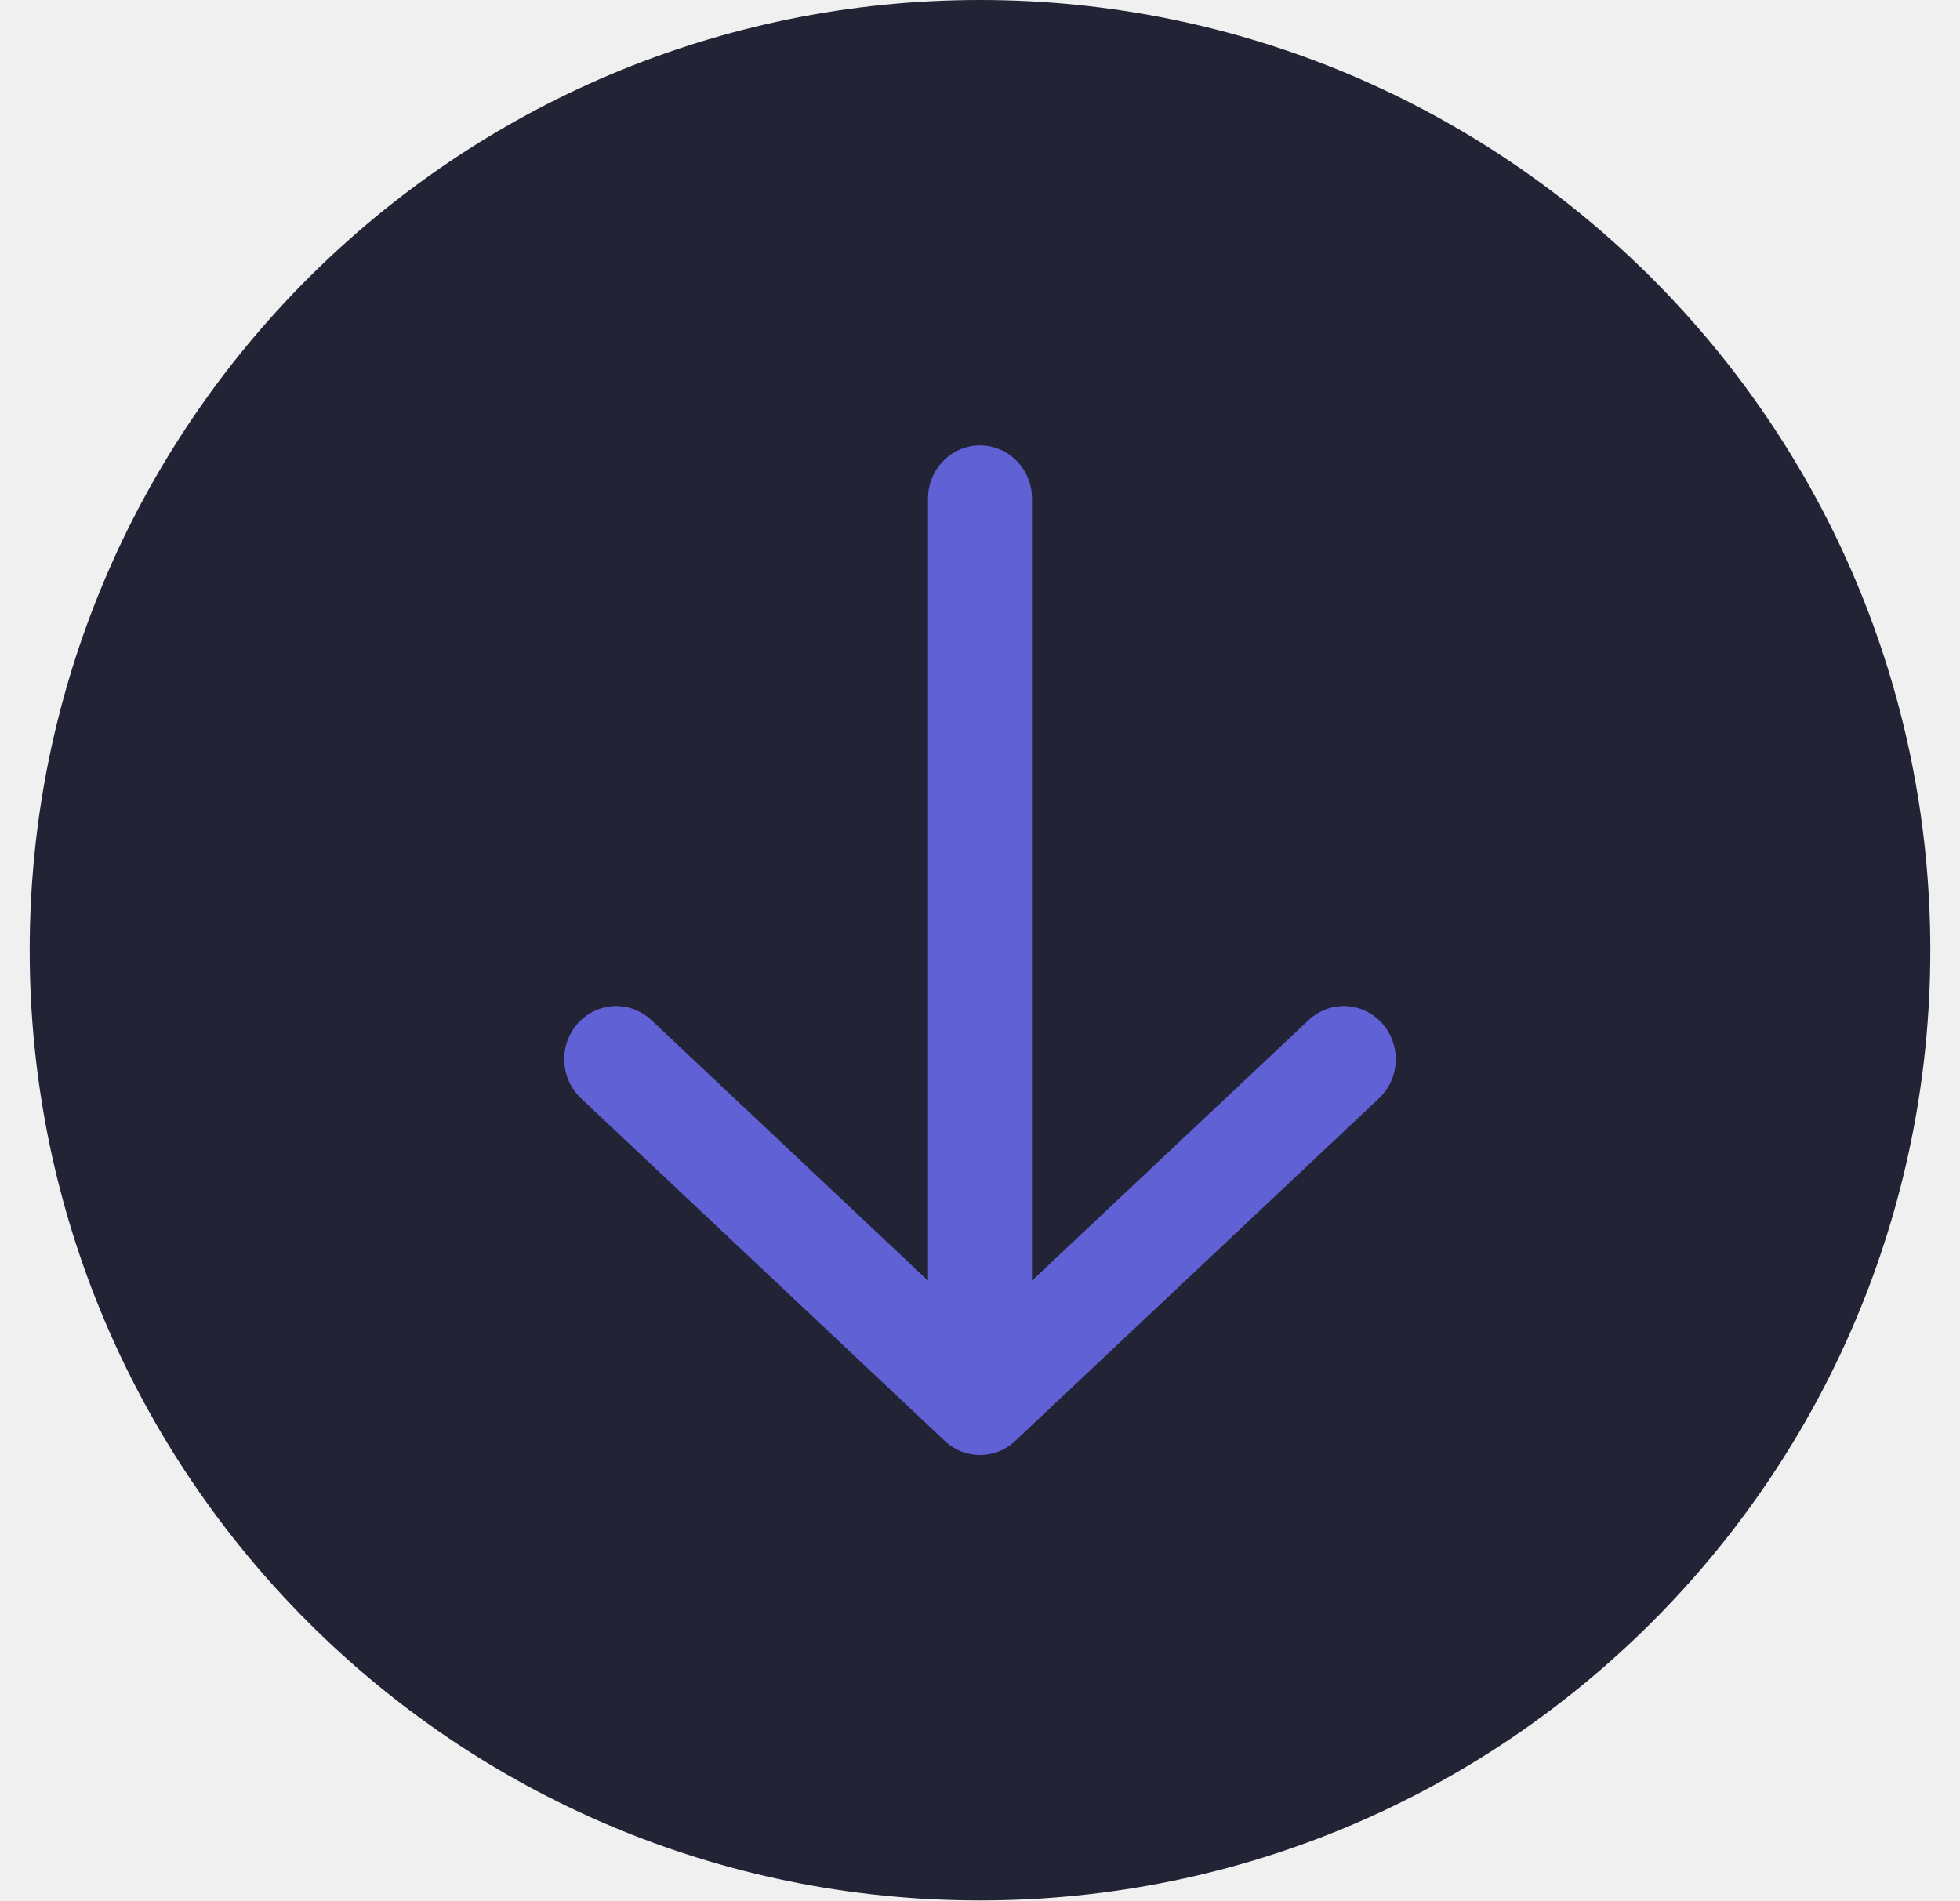
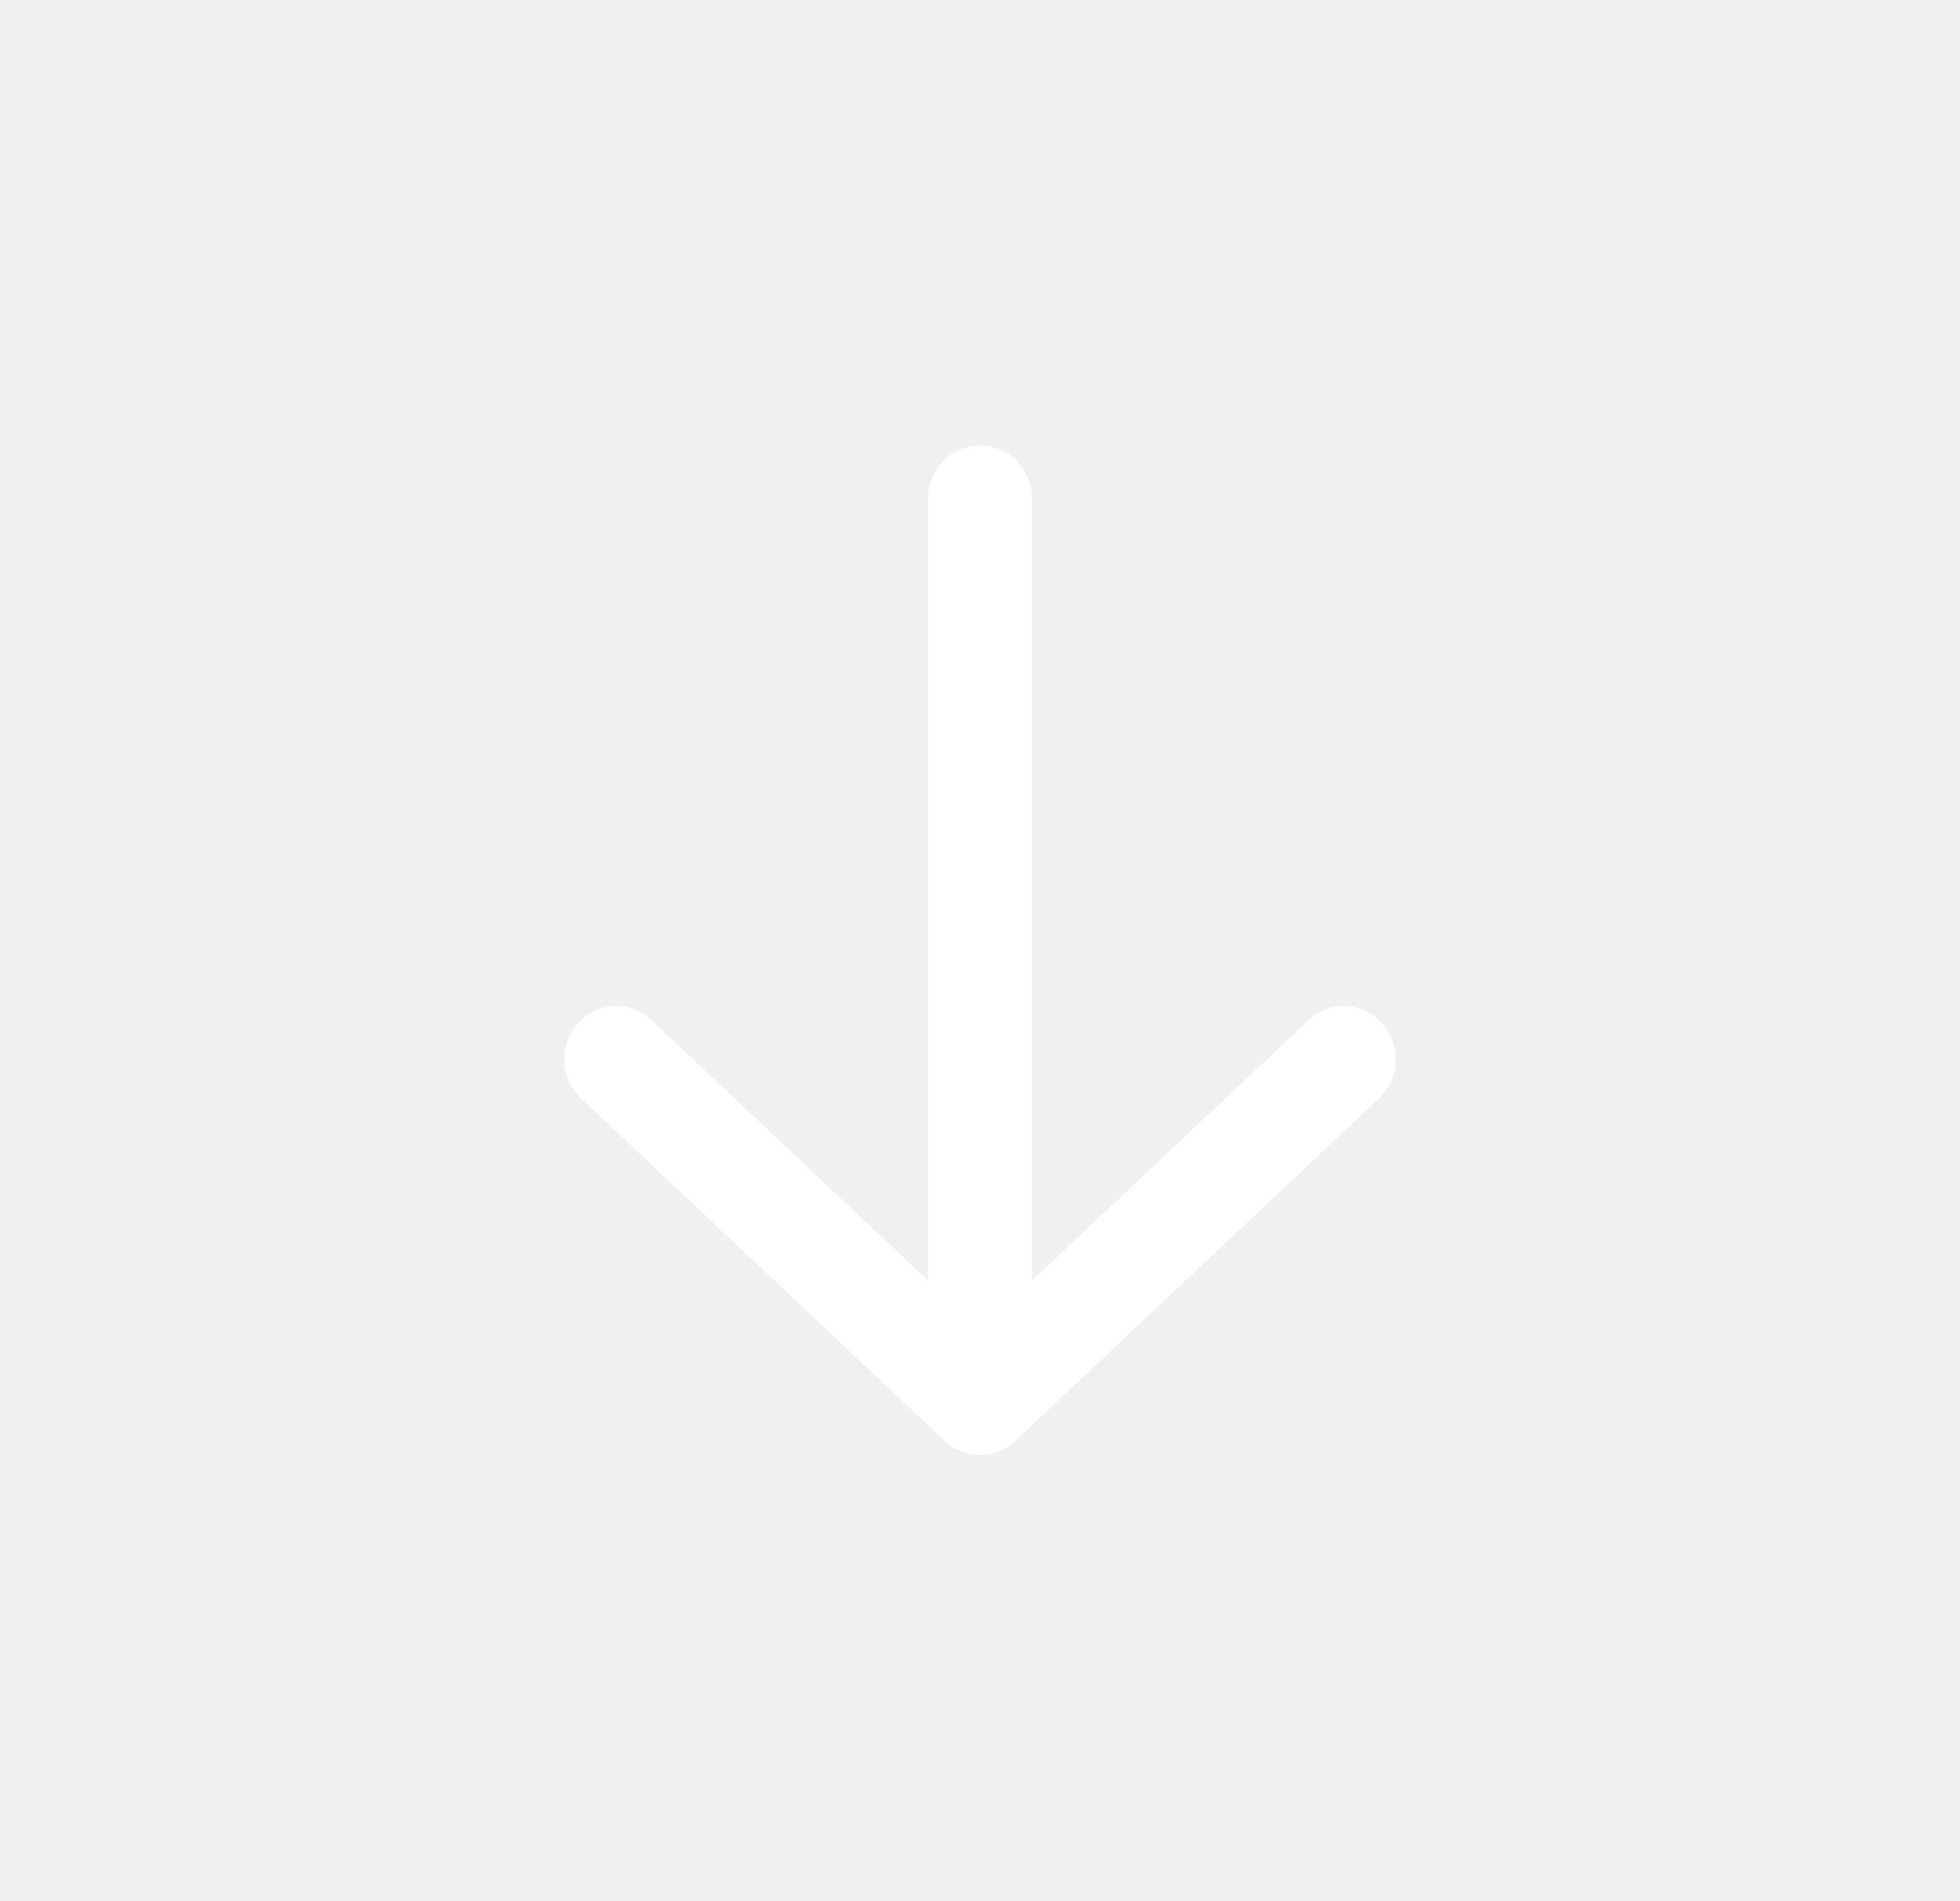
<svg xmlns="http://www.w3.org/2000/svg" width="33" height="32" viewBox="0 0 33 32" fill="none">
-   <rect x="0.5" width="32" height="32" rx="16" fill="#232336" />
+   <rect x="0.5" width="32" height="32" rx="16" fill="#00000" />
  <g clip-path="url(#clip0_20_2218)">
-     <path fill-rule="evenodd" clip-rule="evenodd" d="M9.731 17.23C10.059 16.866 10.612 16.843 10.968 17.178L15.625 21.564L15.625 8.395C15.625 7.901 16.017 7.5 16.5 7.5C16.983 7.5 17.375 7.901 17.375 8.395L17.375 21.564L22.032 17.178C22.388 16.843 22.941 16.866 23.269 17.23C23.596 17.593 23.573 18.159 23.218 18.494L17.093 24.263C16.758 24.579 16.242 24.579 15.907 24.263L9.782 18.494C9.427 18.159 9.404 17.593 9.731 17.23Z" fill="#6161D6" />
+     <path fill-rule="evenodd" clip-rule="evenodd" d="M9.731 17.23C10.059 16.866 10.612 16.843 10.968 17.178L15.625 21.564L15.625 8.395C15.625 7.901 16.017 7.5 16.5 7.5C16.983 7.5 17.375 7.901 17.375 8.395L17.375 21.564L22.032 17.178C22.388 16.843 22.941 16.866 23.269 17.23C23.596 17.593 23.573 18.159 23.218 18.494L17.093 24.263C16.758 24.579 16.242 24.579 15.907 24.263L9.782 18.494C9.427 18.159 9.404 17.593 9.731 17.23Z" fill="#ffffff" />
  </g>
  <defs>
    <clipPath id="clip0_20_2218">
      <rect width="17" height="16" fill="white" transform="translate(8.5 24.5) rotate(-90)" />
    </clipPath>
  </defs>
</svg>
